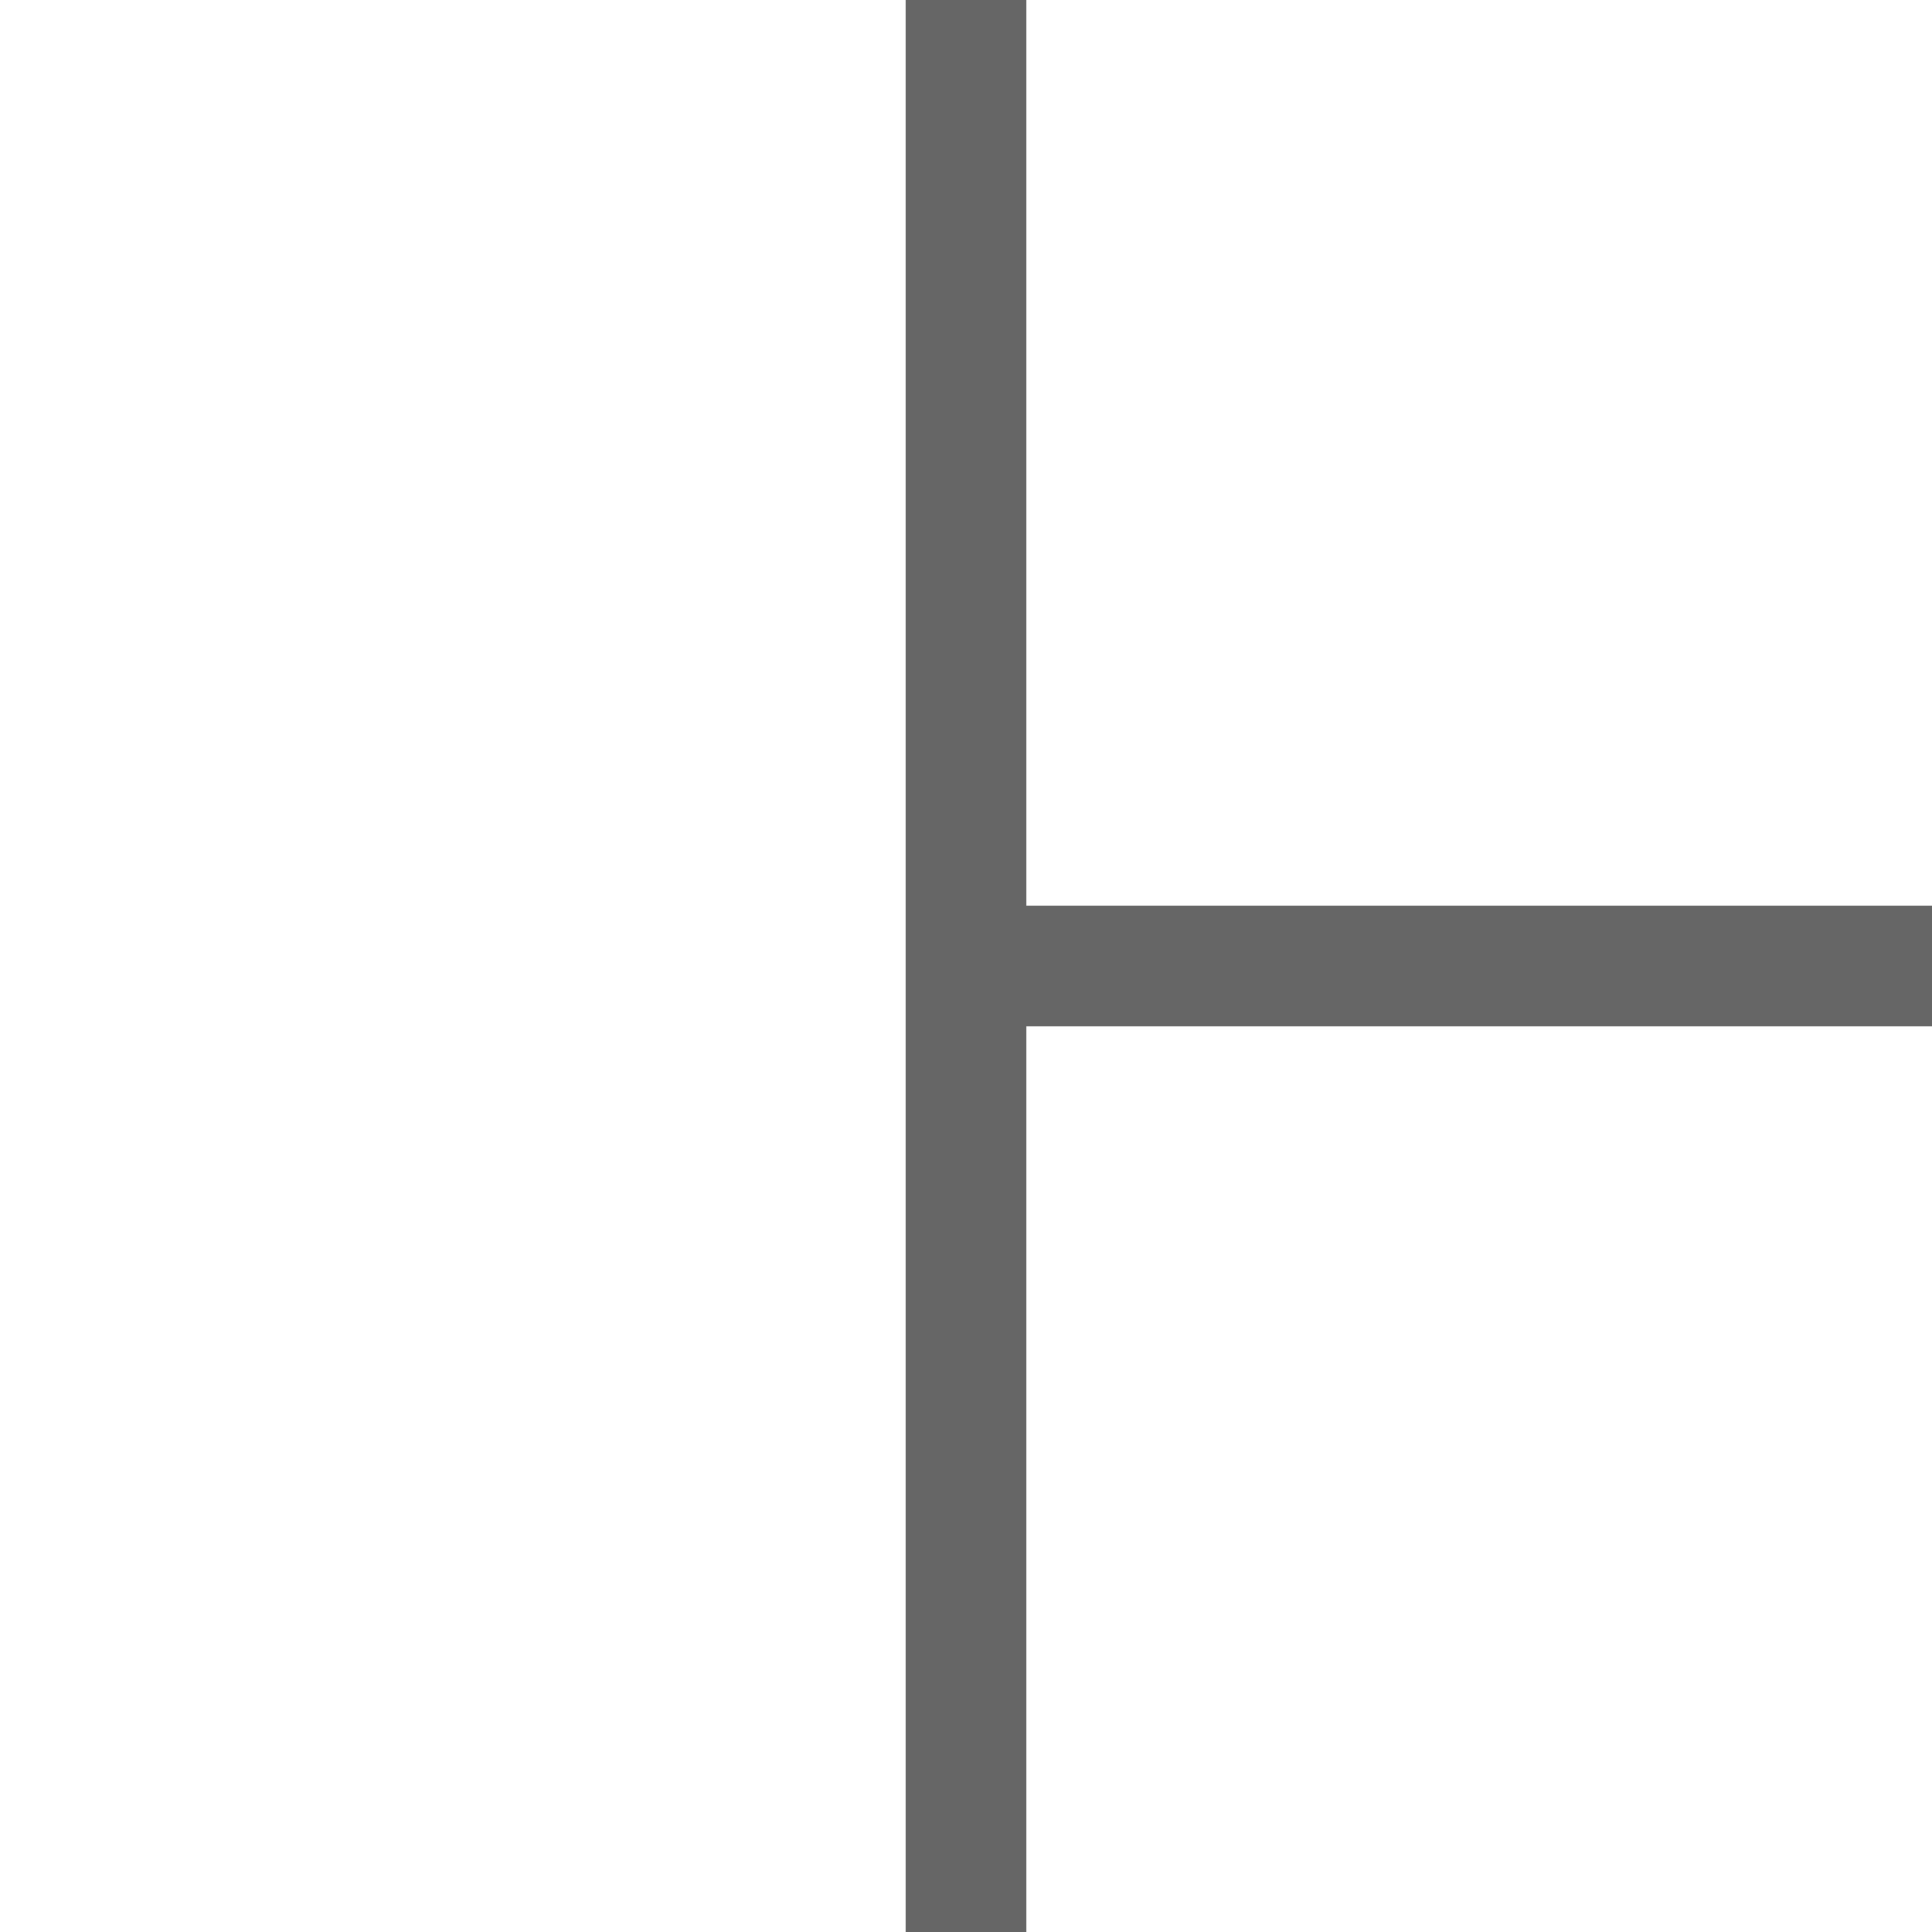
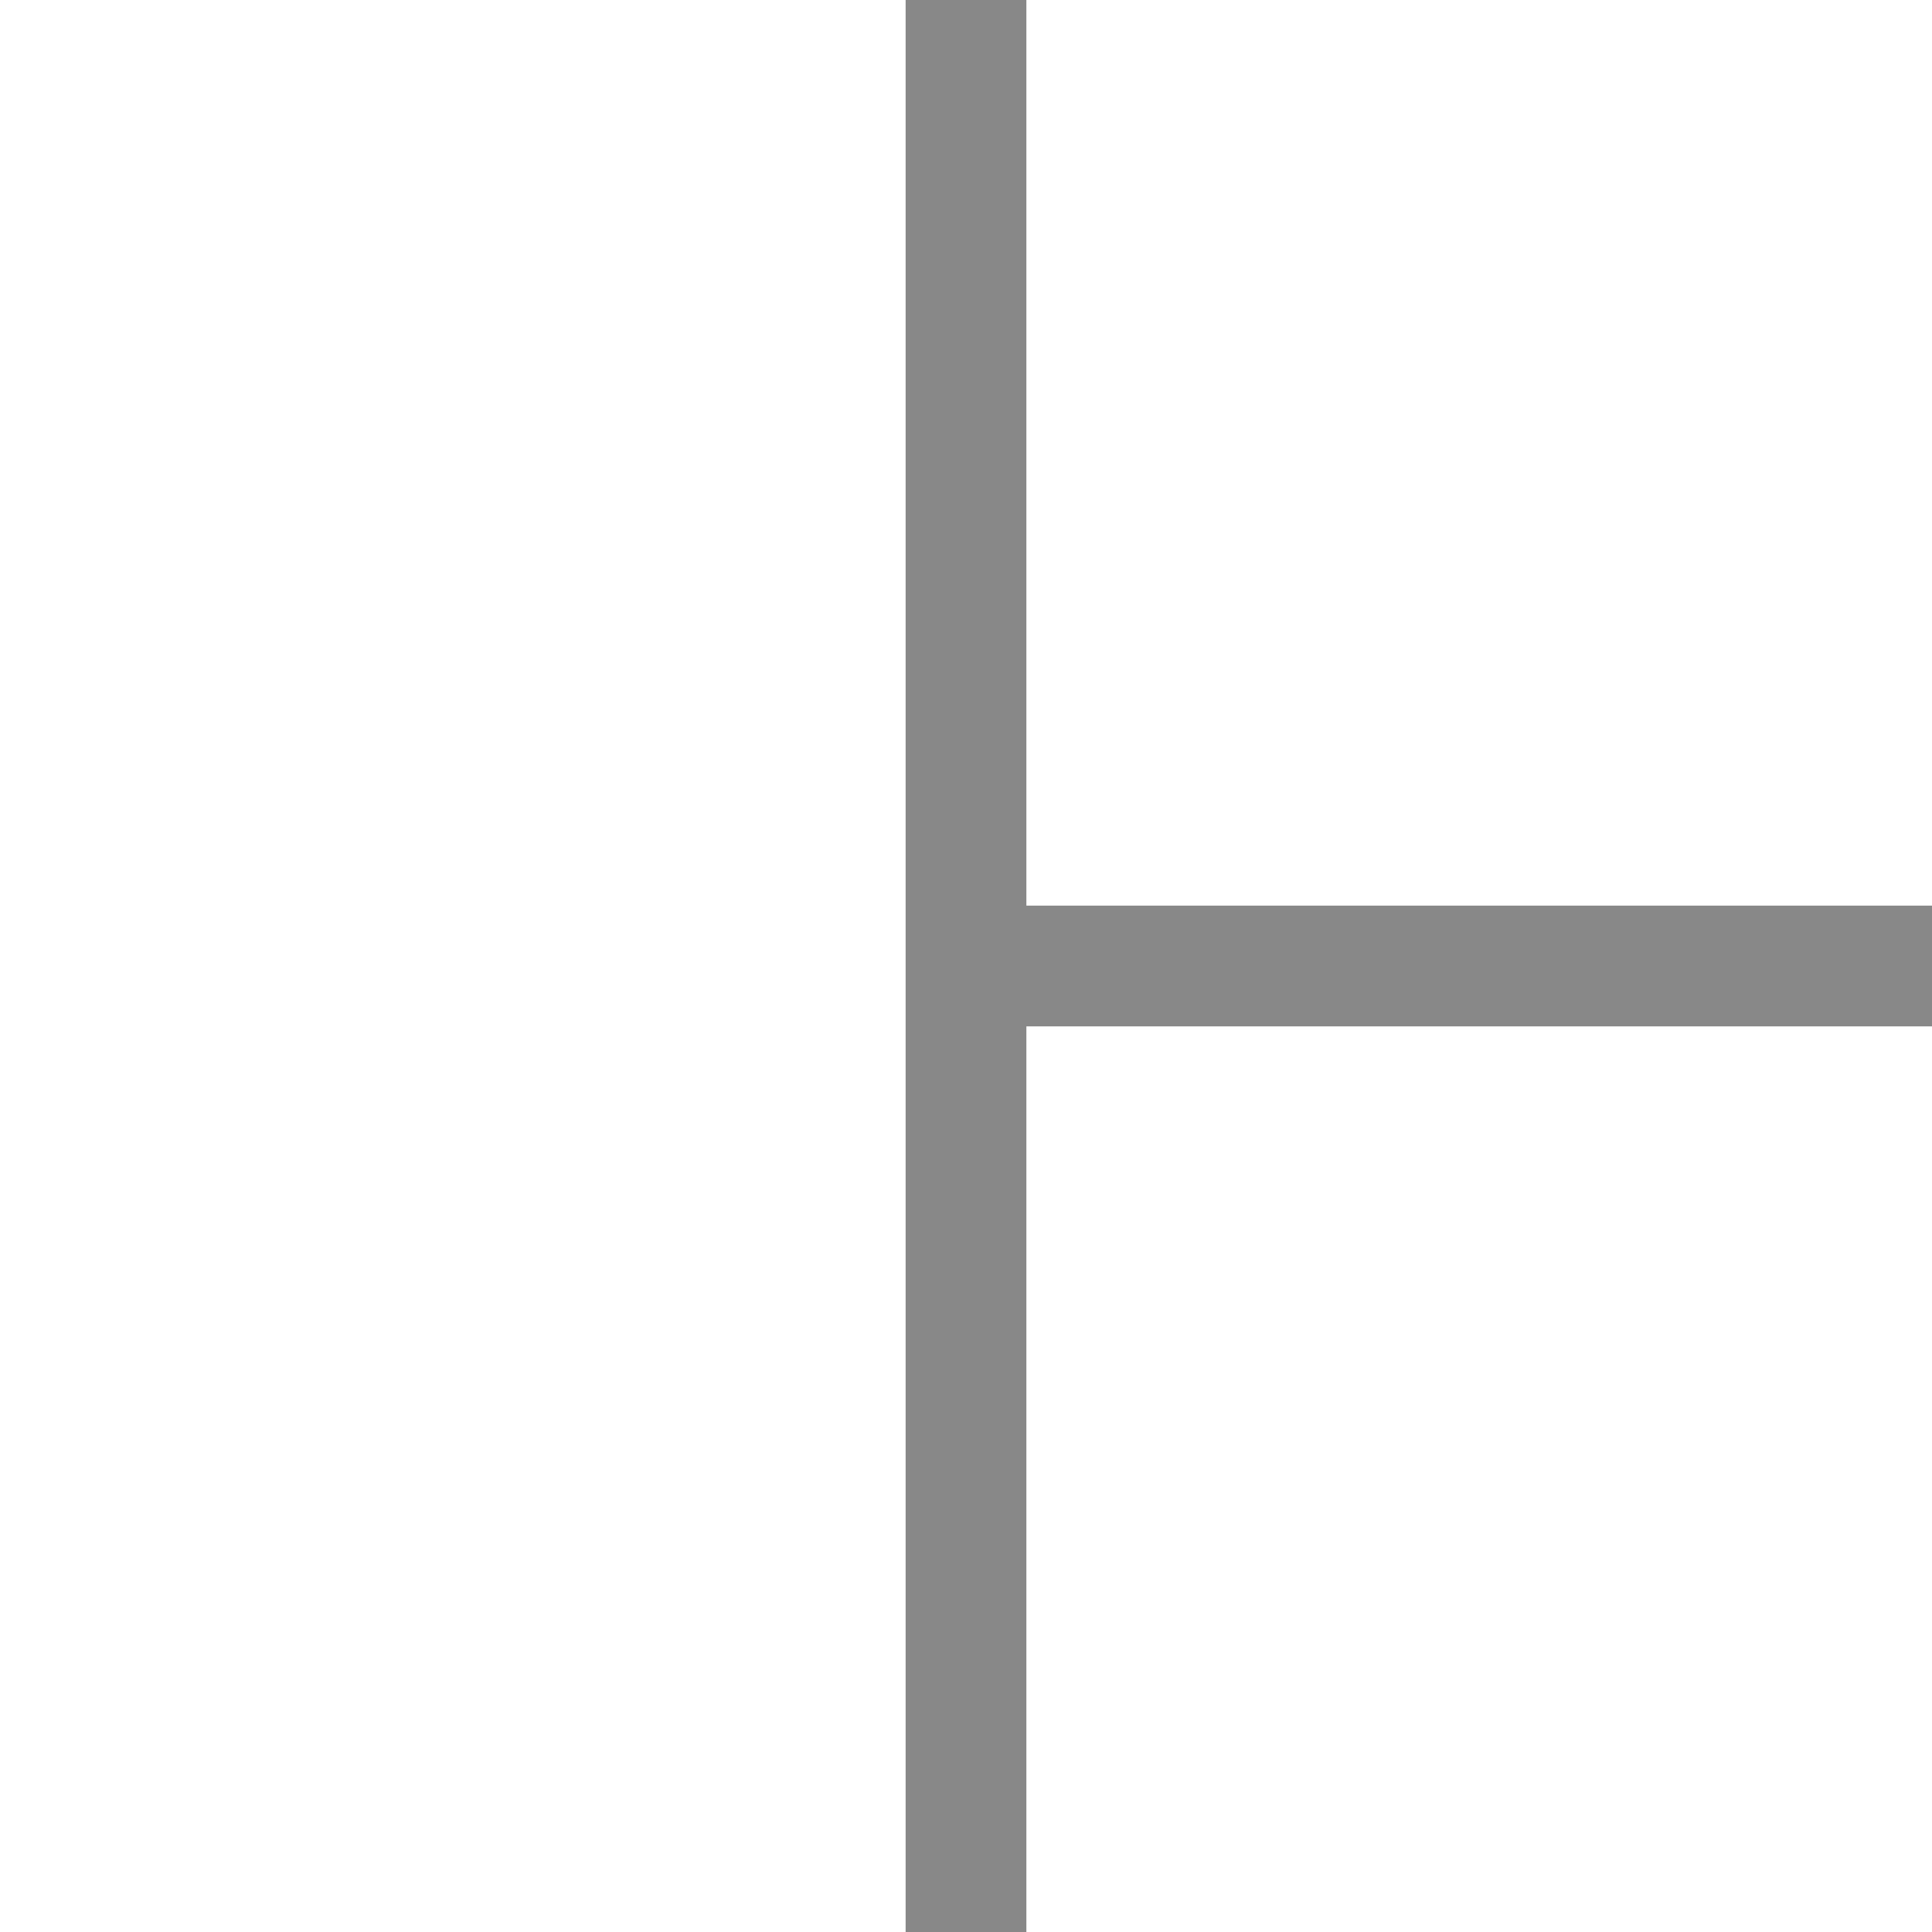
<svg xmlns="http://www.w3.org/2000/svg" width="16" height="16" viewBox="0 0 16 16">
-   <line x1="8" y1="0" x2="8" y2="16" stroke="#666666" stroke-width="1" />
-   <line x1="8" y1="8" x2="16" y2="8" stroke="#666666" stroke-width="1" />
+   <line x1="8" y1="0" x2="8" y2="16" stroke="#888888" stroke-width="1" />
+   <line x1="8" y1="8" x2="16" y2="8" stroke="#888888" stroke-width="1" />
</svg>
